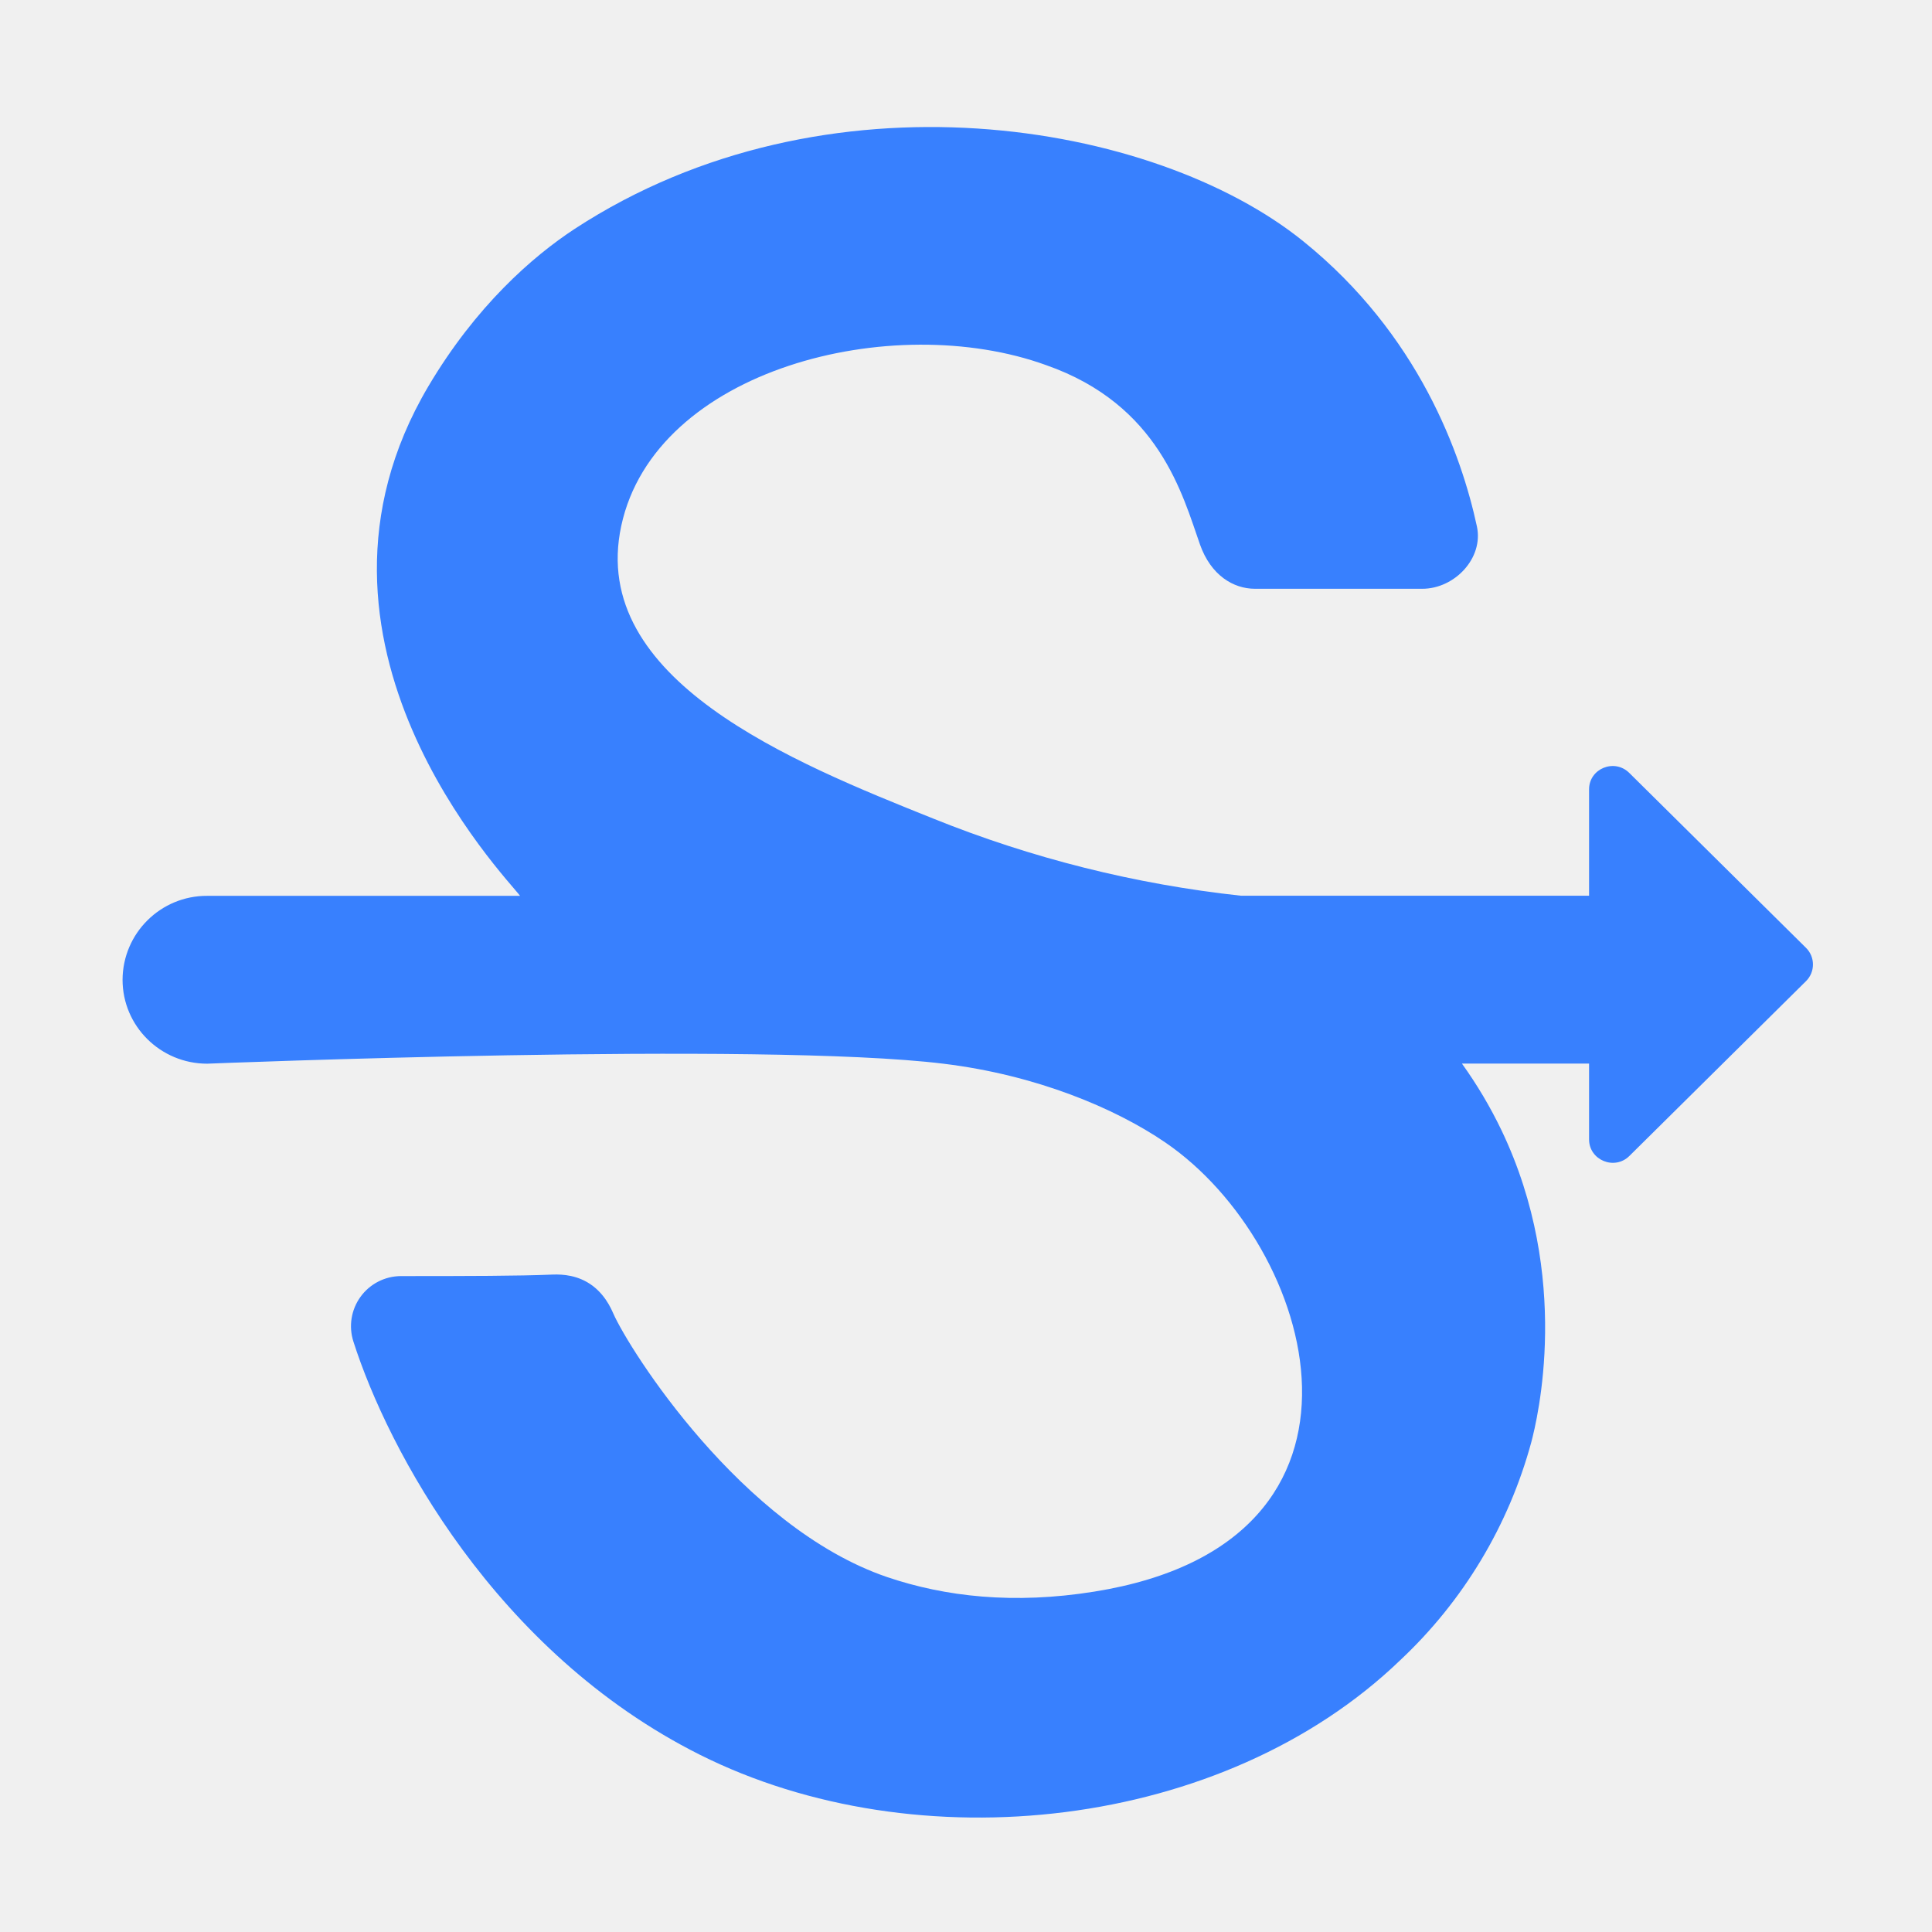
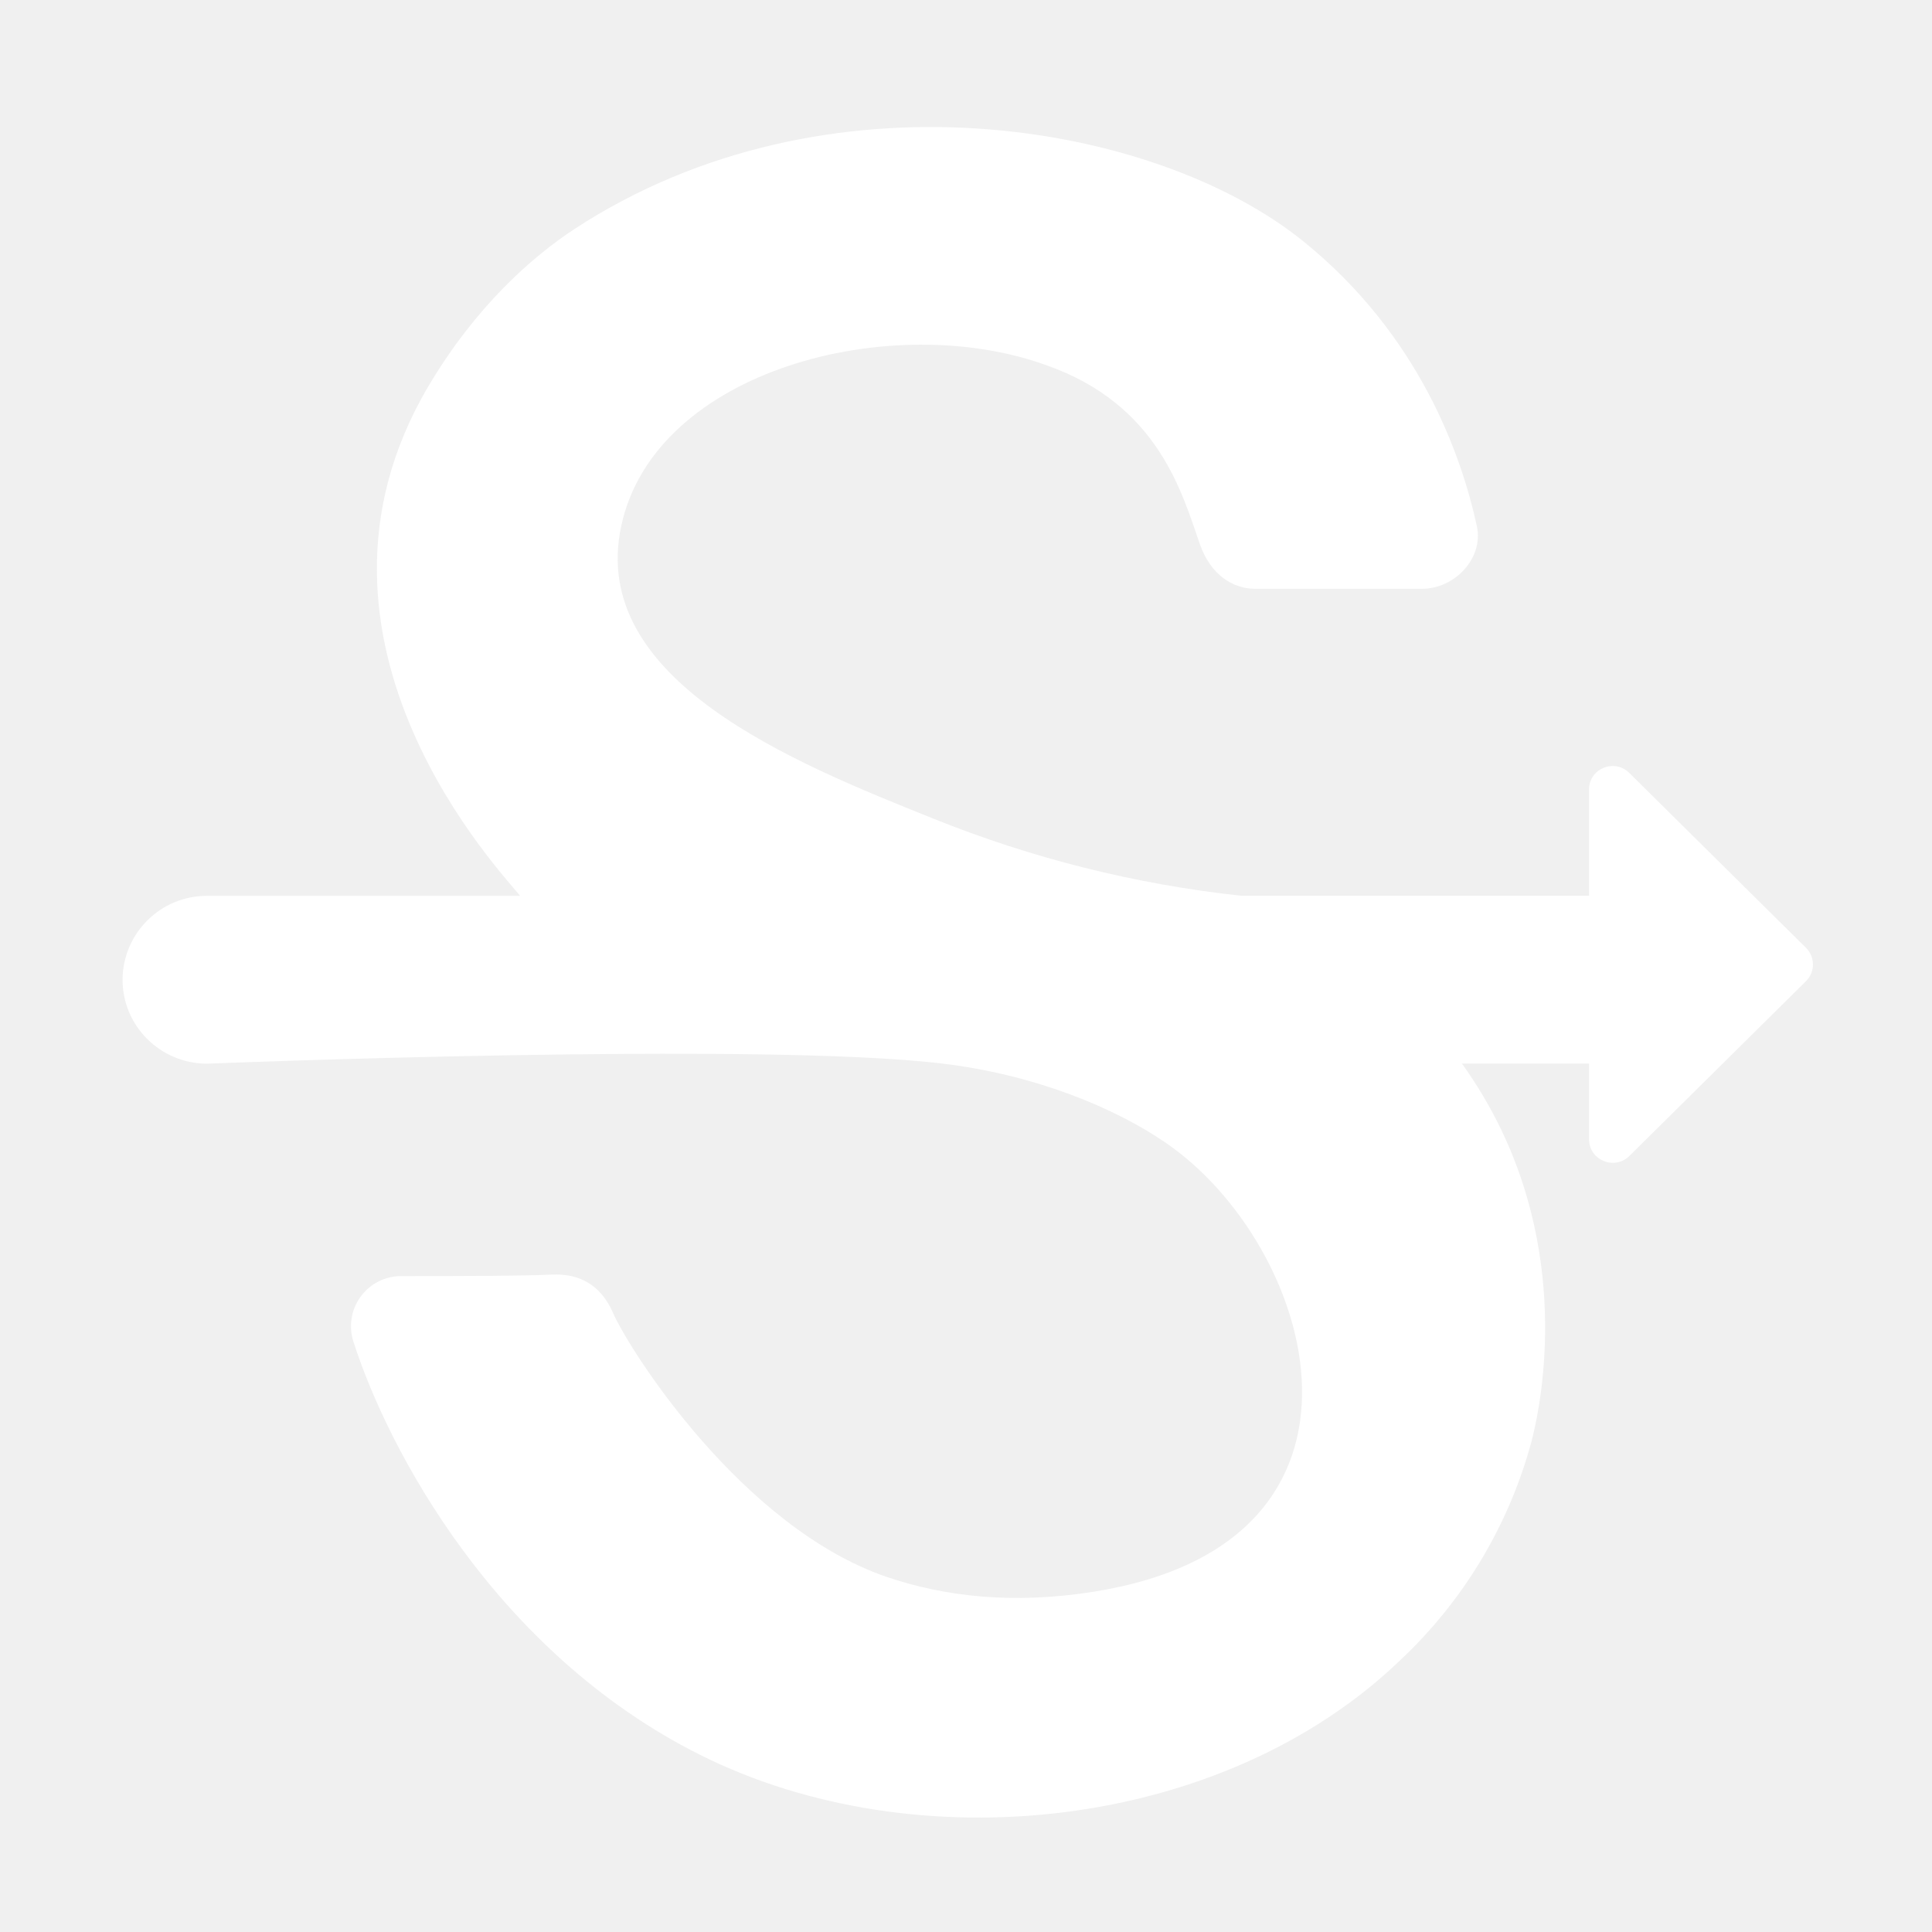
- <svg xmlns="http://www.w3.org/2000/svg" style="enable-background:new 0 0 16 16" xml:space="preserve" width="16" height="16" fill="#3880fe" class="qi-1007" viewBox="0 0 16 16">
+ <svg xmlns="http://www.w3.org/2000/svg" style="enable-background:new 0 0 16 16" xml:space="preserve" width="16" height="16" fill="#ffffff" class="qi-1007" viewBox="0 0 16 16">
  <path d="m14.957 7.85-1.464-1.449c-.123-.122-.333-.036-.333.136v.881h-2.883a9.575 9.575 0 0 1-2.551-.64C6.57 6.315 4.87 5.631 5.145 4.355c.279-1.298 2.246-1.793 3.519-1.331.937.328 1.129 1.074 1.274 1.486.09.254.276.366.455.366h1.386c.267 0 .509-.253.452-.517-.128-.593-.48-1.588-1.438-2.361-1.231-.995-3.955-1.46-6.033-.103-.351.23-.82.641-1.213 1.305-1.252 2.118.644 4.063.76 4.219H1.716a.698.698 0 0 0-.701.695c0 .384.314.695.701.695 0 0 4.583-.185 6.096 0 .768.093 1.422.368 1.838.652 1.243.848 1.973 3.31-.587 3.72-.666.107-1.235.043-1.718-.121-1.205-.412-2.131-1.879-2.265-2.18-.017-.038-.075-.18-.218-.262-.122-.07-.247-.064-.301-.062-.258.011-.684.012-1.241.012a.415.415 0 0 0-.393.543c.285.892 1.174 2.571 2.869 3.421 1.8.902 4.336.625 5.799-.782a3.861 3.861 0 0 0 1.087-1.808c.048-.184.338-1.36-.248-2.583a3.664 3.664 0 0 0-.327-.551h1.053v.628c0 .172.211.259.334.137l1.464-1.449a.194.194 0 0 0-.001-.274z" />
</svg>
